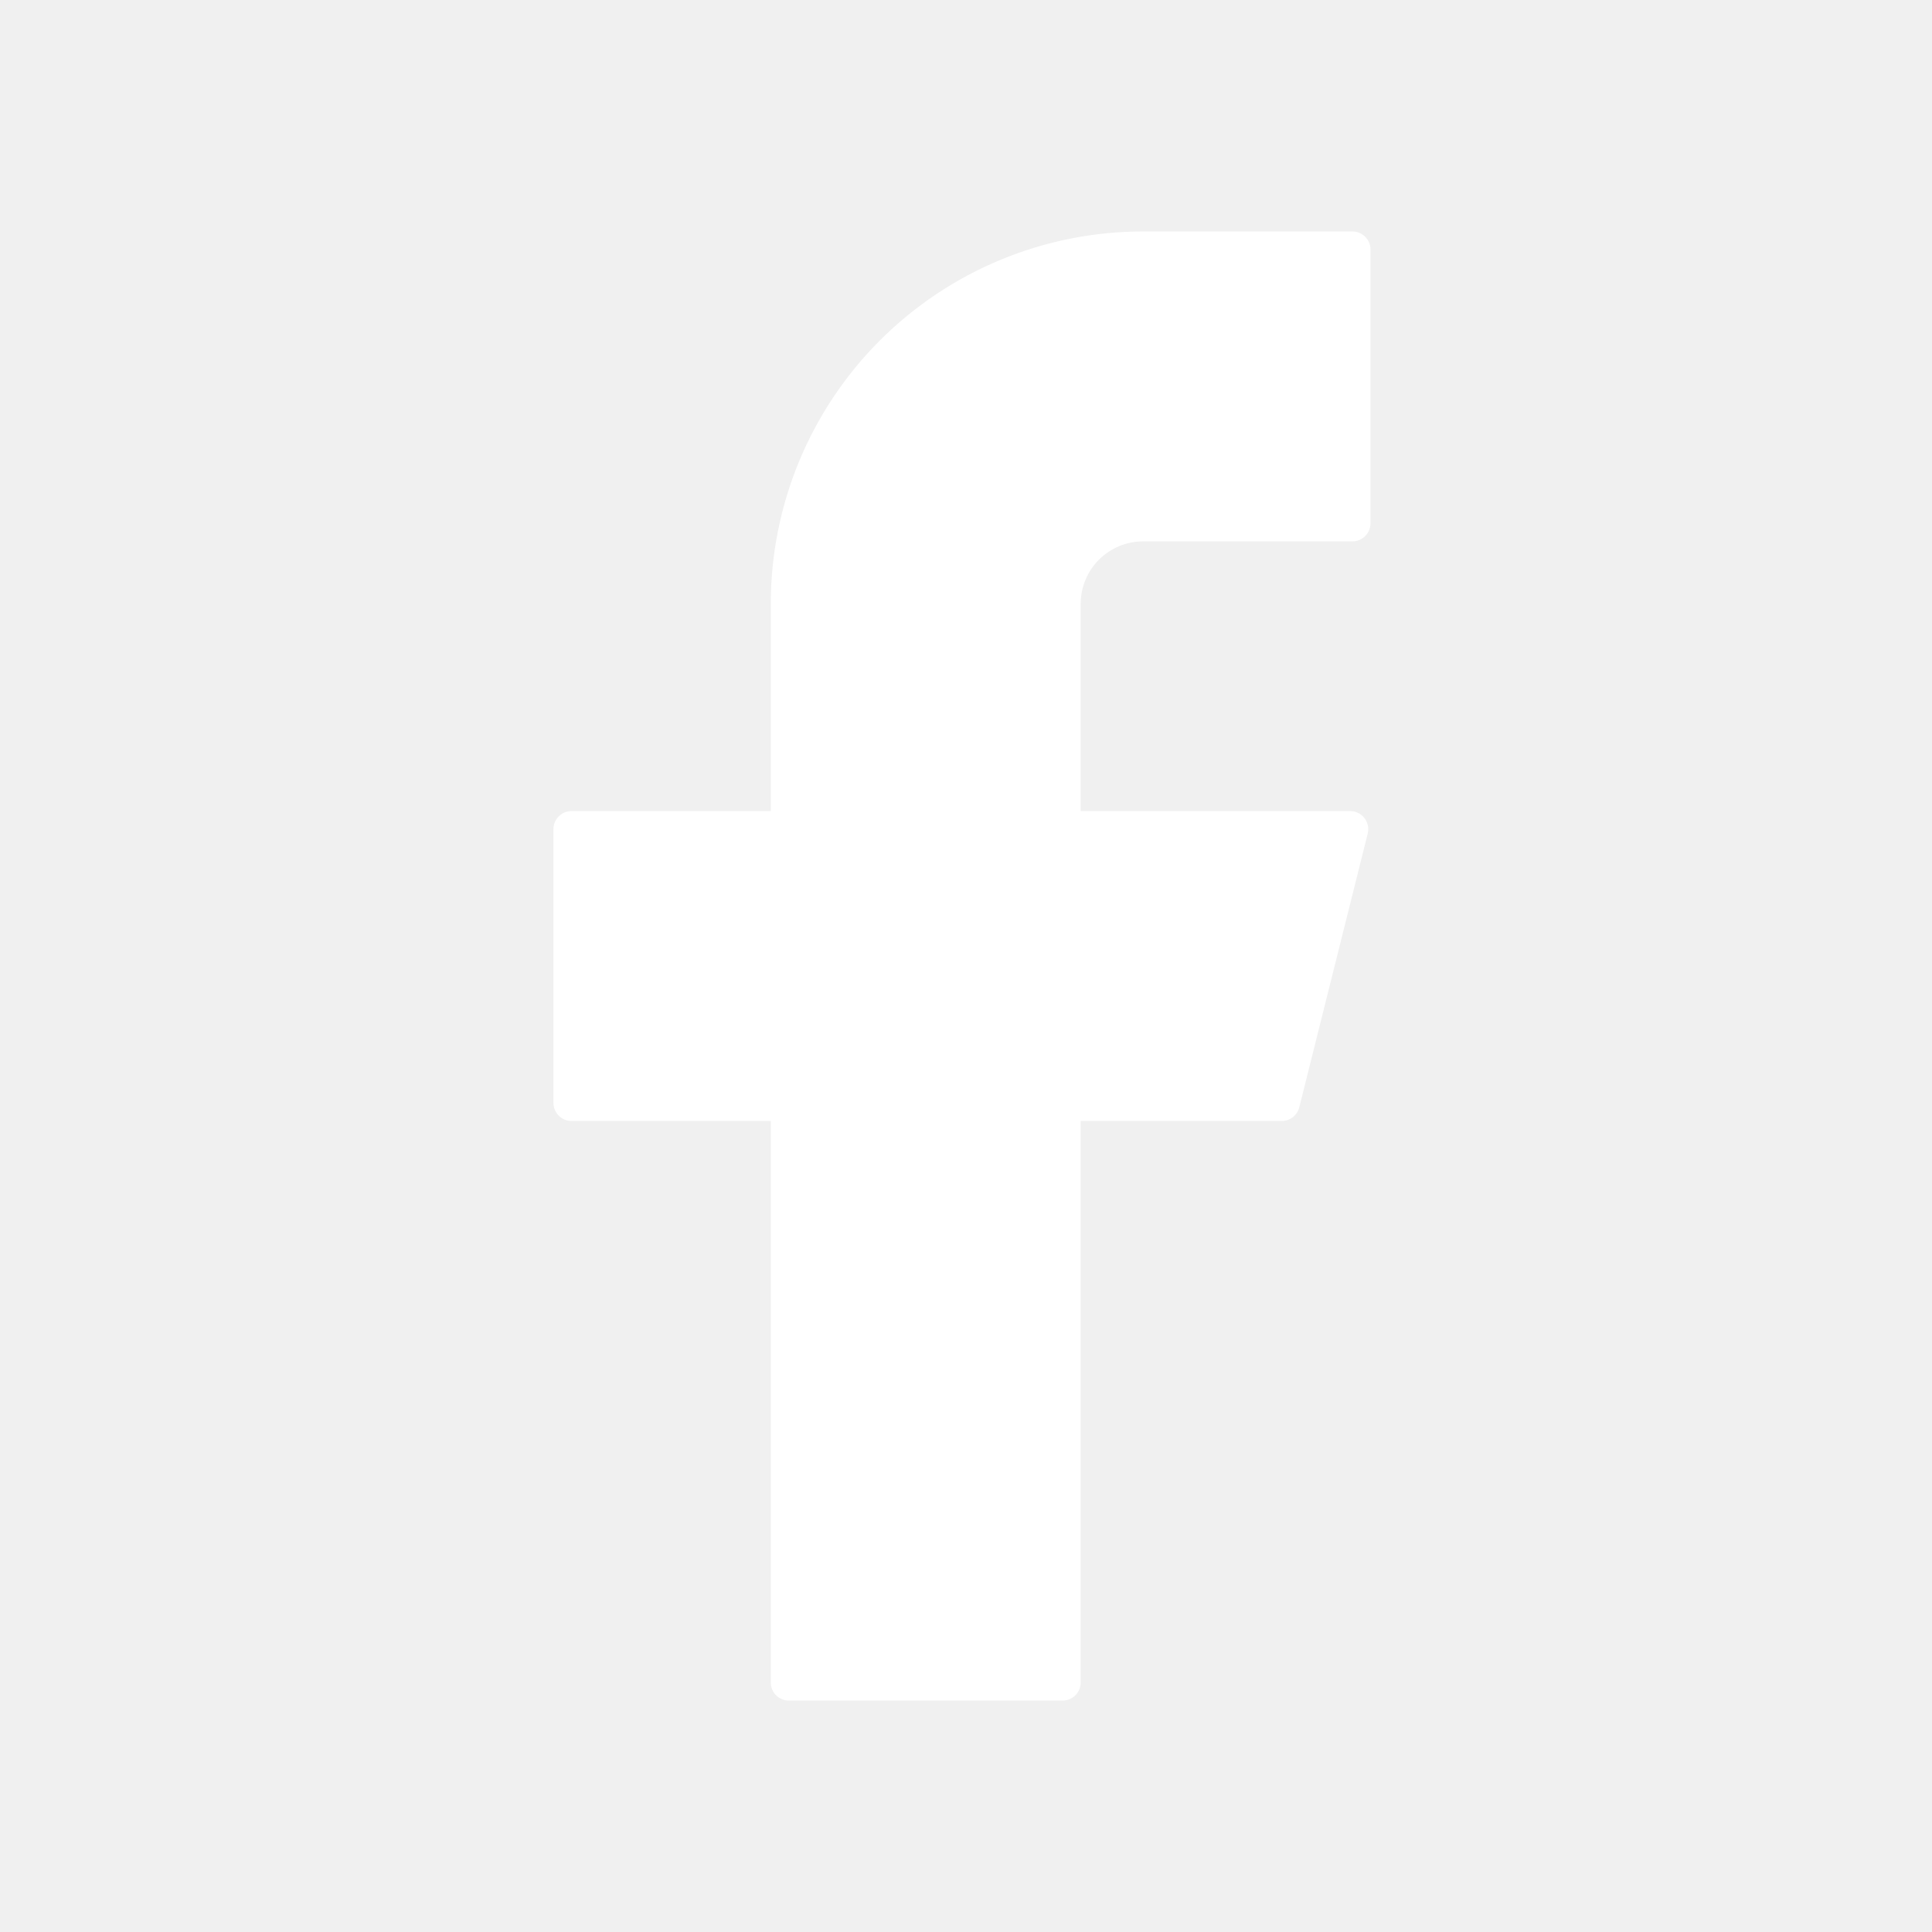
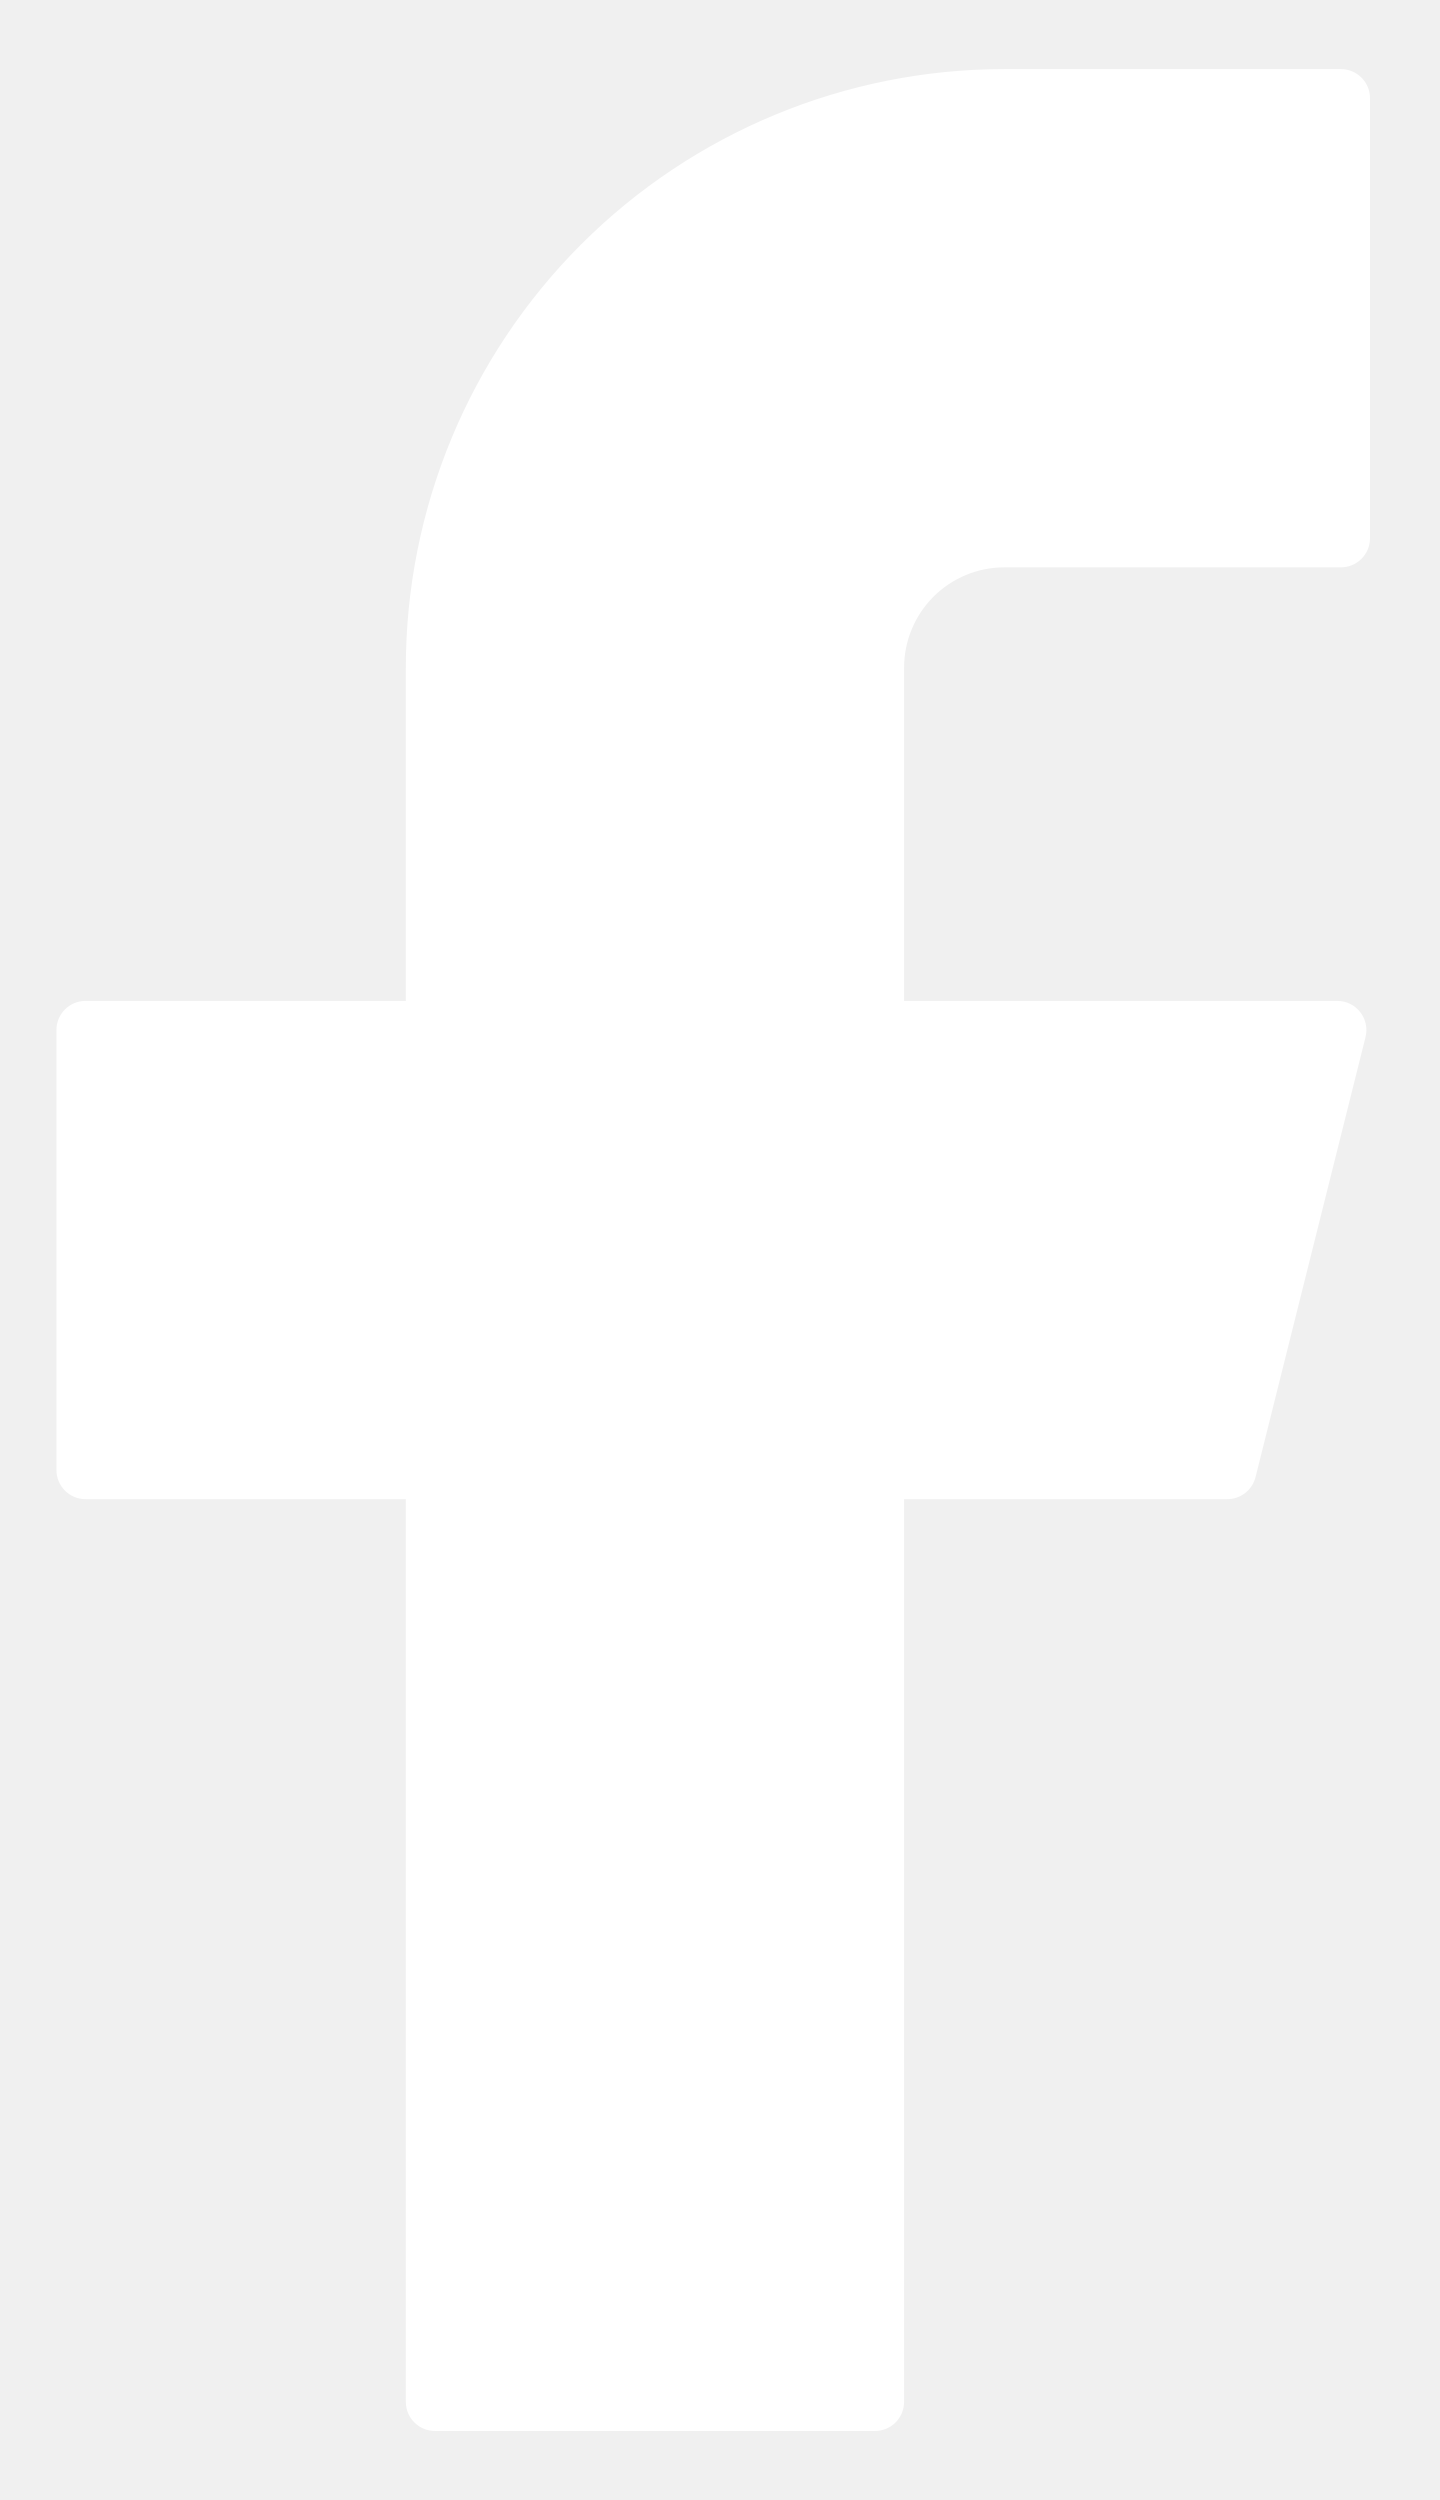
- <svg xmlns="http://www.w3.org/2000/svg" width="41" height="41" viewBox="0 0 41 41" fill="none">
-   <path d="M24.258 4.912C22.163 4.912 20.153 5.744 18.671 7.226C17.19 8.708 16.357 10.717 16.357 12.813V17.212H12.129C11.917 17.212 11.745 17.384 11.745 17.596V23.404C11.745 23.617 11.917 23.789 12.129 23.789H16.357V35.704C16.357 35.917 16.529 36.089 16.742 36.089H22.55C22.762 36.089 22.934 35.917 22.934 35.704V23.789H27.2C27.376 23.789 27.53 23.669 27.573 23.498L29.025 17.689C29.085 17.447 28.902 17.212 28.652 17.212H22.934V12.813C22.934 12.461 23.074 12.125 23.322 11.877C23.57 11.628 23.907 11.489 24.258 11.489H28.7C28.912 11.489 29.084 11.317 29.084 11.104V5.296C29.084 5.084 28.912 4.912 28.7 4.912H24.258Z" fill="white" />
+ <svg xmlns="http://www.w3.org/2000/svg" width="19" height="33" viewBox="0 0 19 33" fill="none">
+   <path d="M13.258 0.912C11.163 0.912 9.153 1.744 7.671 3.226C6.19 4.708 5.357 6.717 5.357 8.813V13.212H1.129C0.917 13.212 0.745 13.384 0.745 13.596V19.404C0.745 19.617 0.917 19.789 1.129 19.789H5.357V31.704C5.357 31.917 5.529 32.089 5.742 32.089H11.55C11.762 32.089 11.934 31.917 11.934 31.704V19.789H16.2C16.376 19.789 16.53 19.669 16.573 19.498L18.025 13.689C18.085 13.447 17.902 13.212 17.652 13.212H11.934V8.813C11.934 8.462 12.074 8.125 12.322 7.876C12.57 7.628 12.907 7.489 13.258 7.489H17.7C17.912 7.489 18.084 7.317 18.084 7.104V1.296C18.084 1.084 17.912 0.912 17.7 0.912H13.258Z" fill="white" />
</svg>
